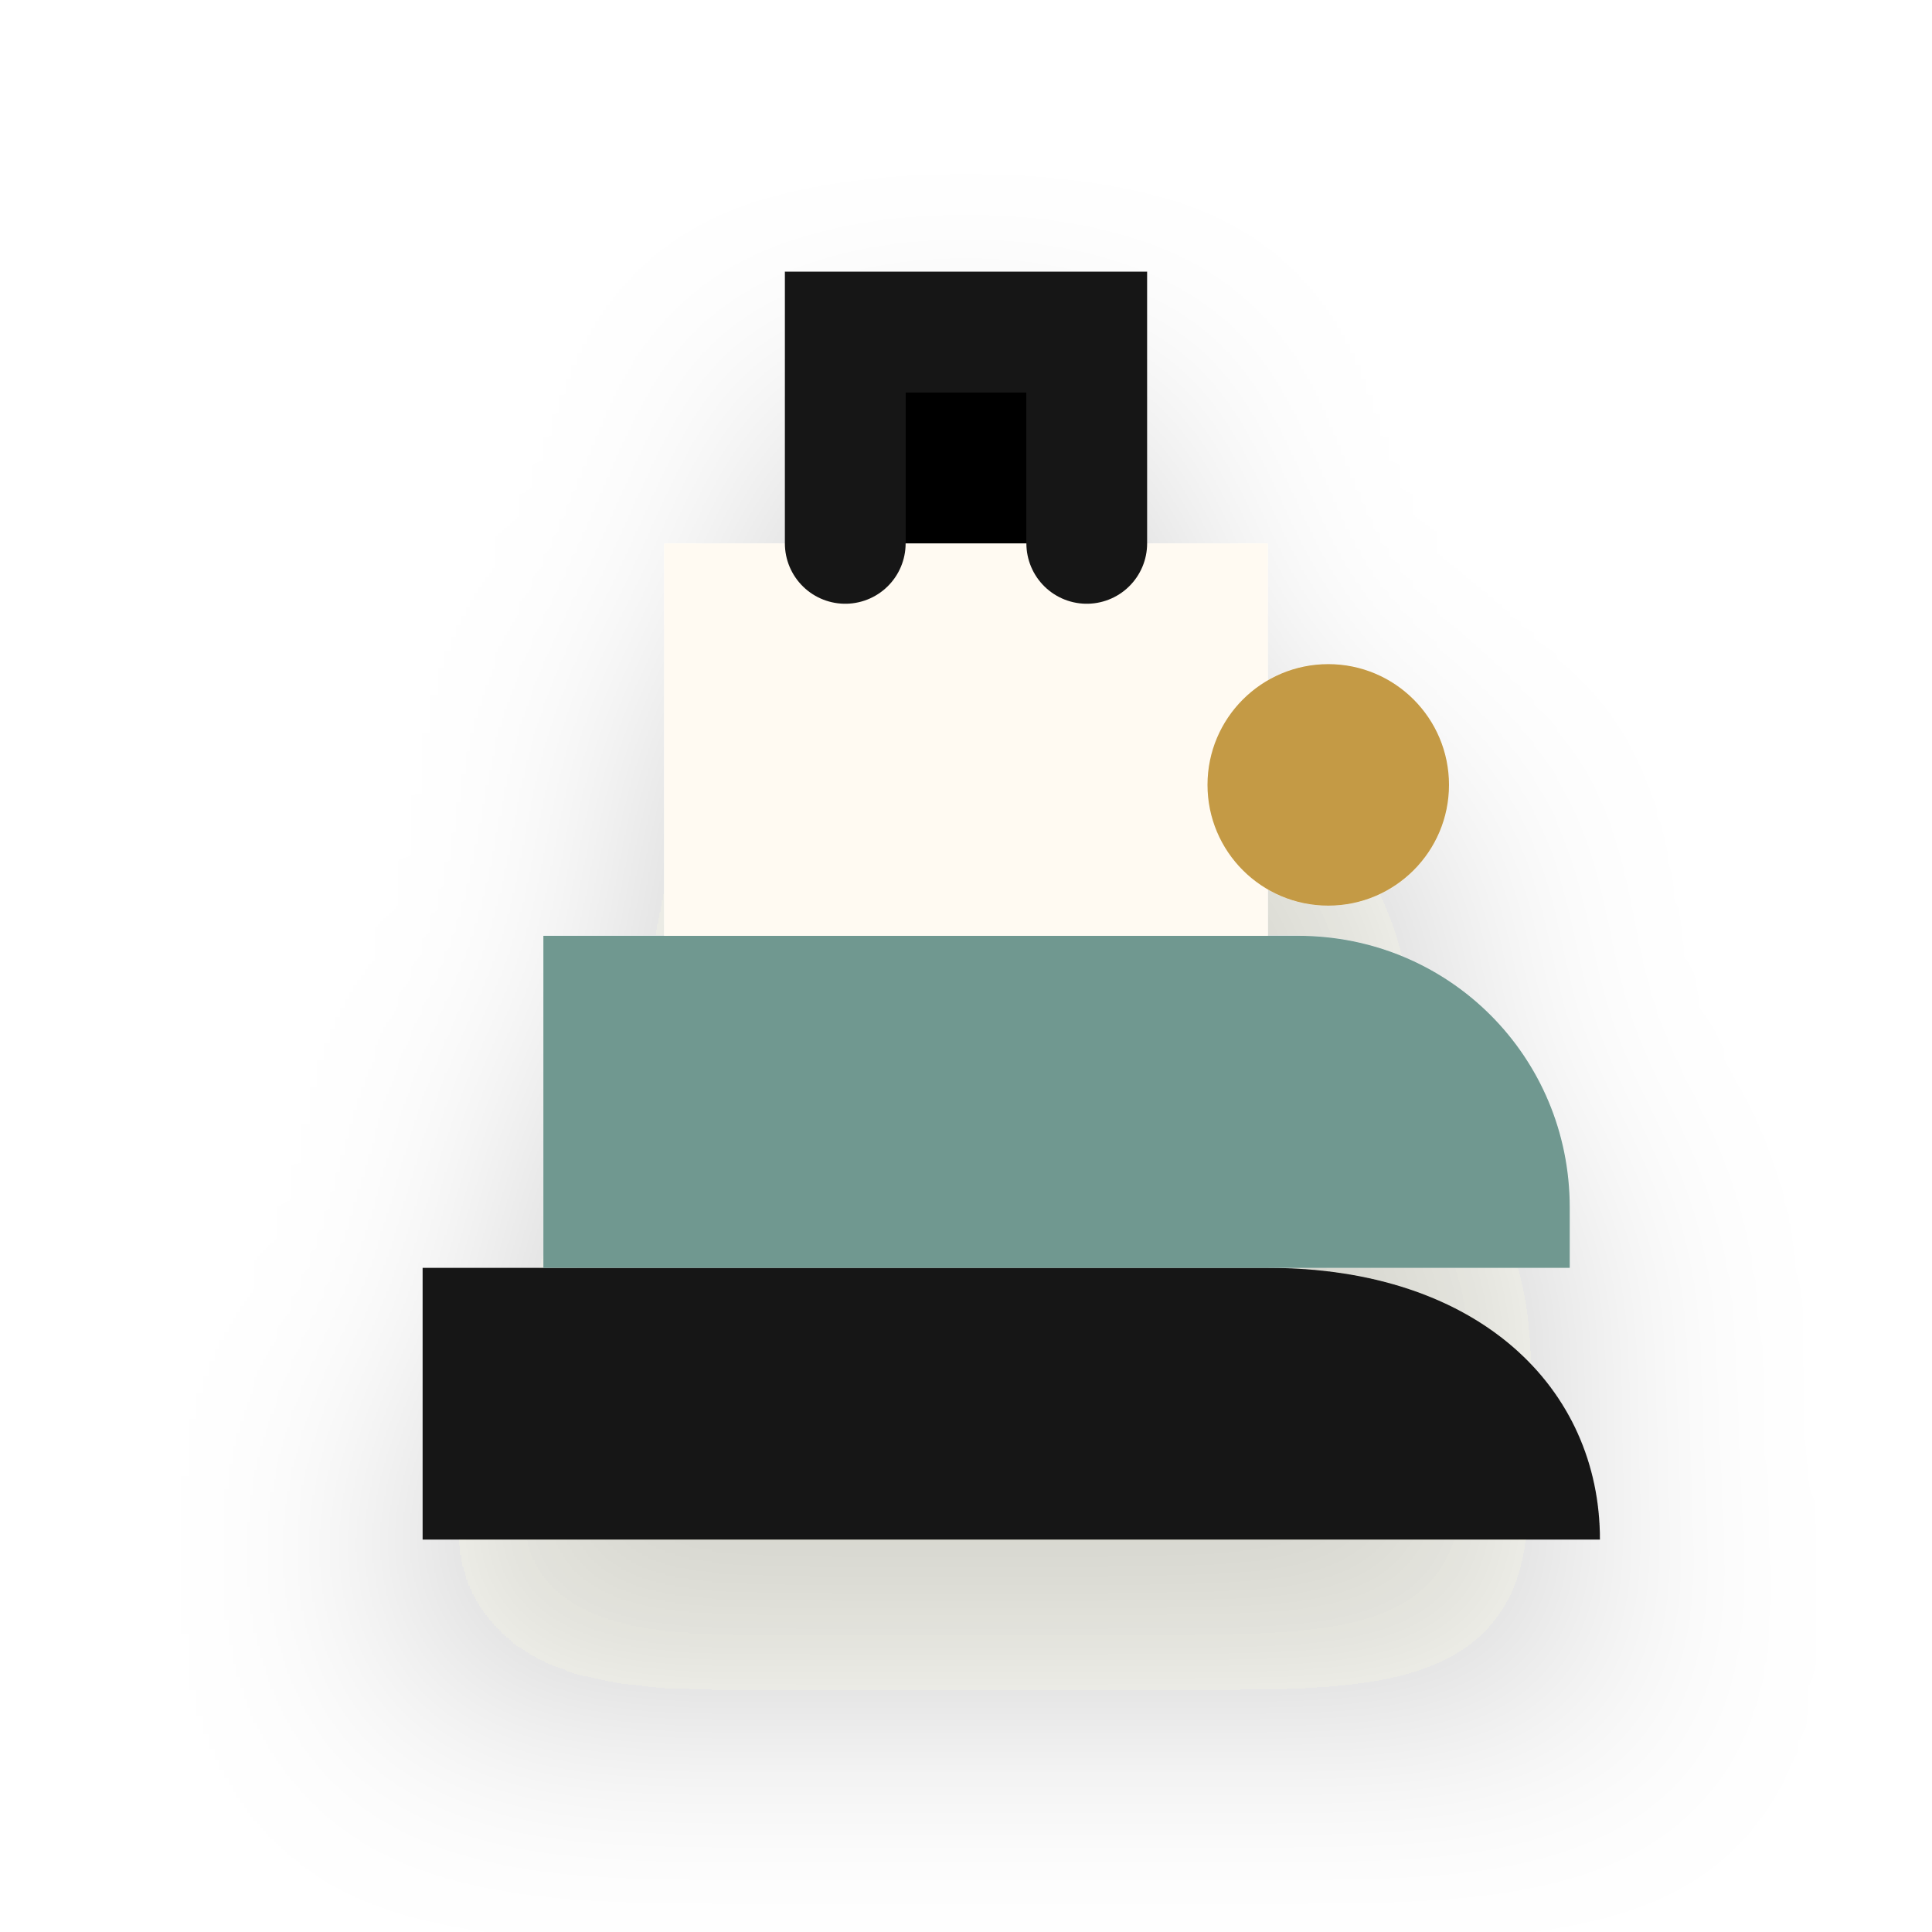
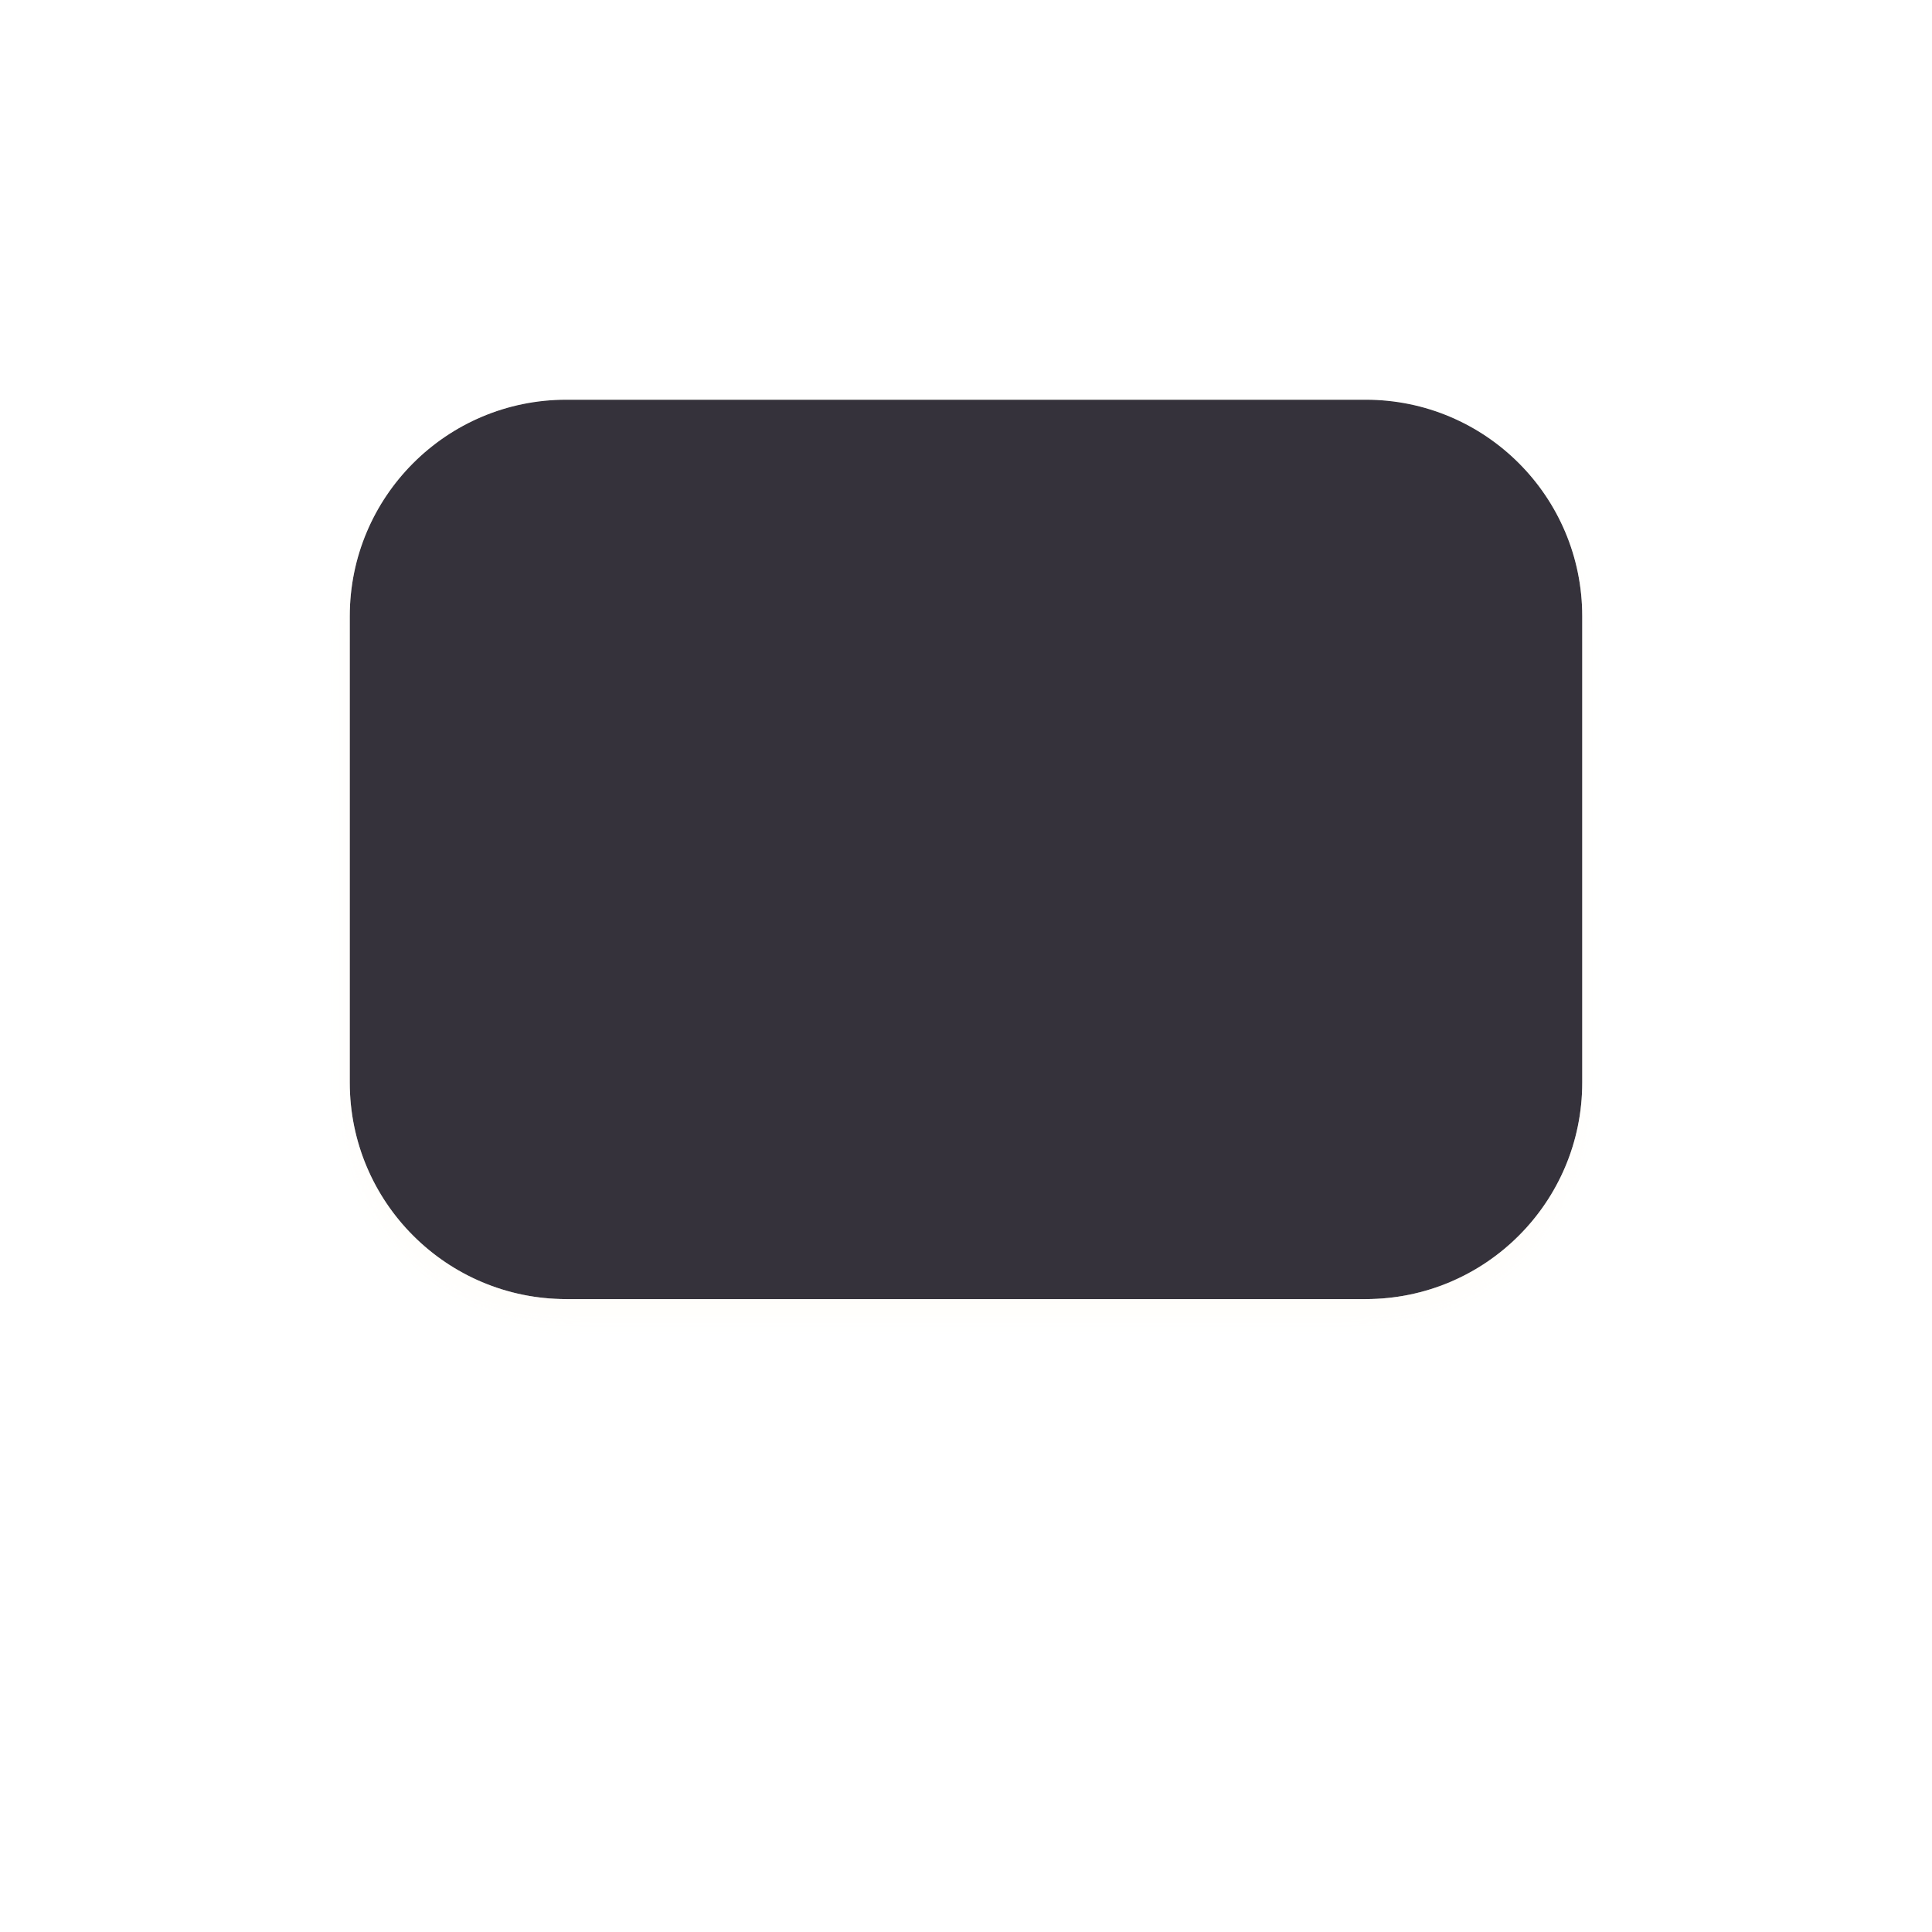
- <svg xmlns="http://www.w3.org/2000/svg" viewBox="0 0 64 64" role="img" aria-label="Forge icon">
+ <svg xmlns="http://www.w3.org/2000/svg" viewBox="6 6 116 116" role="img" aria-label="Forge icon">
  <defs>
-     <filter id="shadow" x="-30%" y="-30%" width="160%" height="170%" color-interpolation-filters="sRGB">
-       <feDropShadow dx="0" dy="5" stdDeviation="4" flood-color="#2b241d" flood-opacity="0.20" />
+     <filter id="d" x="-35%" y="-35%" width="170%" height="170%">
+       <feDropShadow dx="0" dy="10" stdDeviation="6" flood-color="#2b211d" flood-opacity=".18" />
+       <feDropShadow dx="0" dy="1" stdDeviation="1" flood-color="#fffaf4" flood-opacity=".48" />
    </filter>
+     <linearGradient id="ink" x1="18" y1="14" x2="108" y2="116">
+       <stop stop-color="#34333b" />
+       <stop offset="1" stop-color="#090b11" />
+     </linearGradient>
+     <linearGradient id="teal" x1="18" y1="20" x2="108" y2="112">
+       <stop stop-color="#83aaa0" />
+       <stop offset=".56" stop-color="#4f8077" />
+       <stop offset="1" stop-color="#274e51" />
+     </linearGradient>
+     <linearGradient id="clay" x1="18" y1="18" x2="108" y2="114">
+       <stop stop-color="#e7a28d" />
+       <stop offset=".55" stop-color="#bd7059" />
+       <stop offset="1" stop-color="#76473a" />
+     </linearGradient>
+     <linearGradient id="gold" x1="20" y1="16" x2="108" y2="112">
+       <stop stop-color="#efc868" />
+       <stop offset=".58" stop-color="#bd8337" />
+       <stop offset="1" stop-color="#6d4522" />
+     </linearGradient>
  </defs>
-   <g filter="url(#shadow)">
-     <path d="M14 42h28c7 0 11 4 11 9H14z" fill="#181716" />
-     <path d="M18 31h25c5 0 9 4 9 9v2H18z" fill="#6f9890" />
-     <path d="M22 18h20v13H22z" fill="#fffaf2" />
-     <path d="M28 18v-7h8v7" stroke="#181716" stroke-width="4" stroke-linecap="round" />
-     <circle cx="44" cy="26" r="4" fill="#c49a45" />
+   <g filter="url(#d)">
+     <rect x="27" y="30" width="74" height="54" rx="13" fill="url(#ink)" />
+     <path d="M40 70h48" stroke="url(#gold)" stroke-width="8" stroke-linecap="round" />
+     <path d="M48 53h32" stroke="url(#teal)" stroke-width="8" stroke-linecap="round" />
+     <path d="M47 96h34" stroke="url(#clay)" stroke-width="8" stroke-linecap="round" />
  </g>
</svg>
